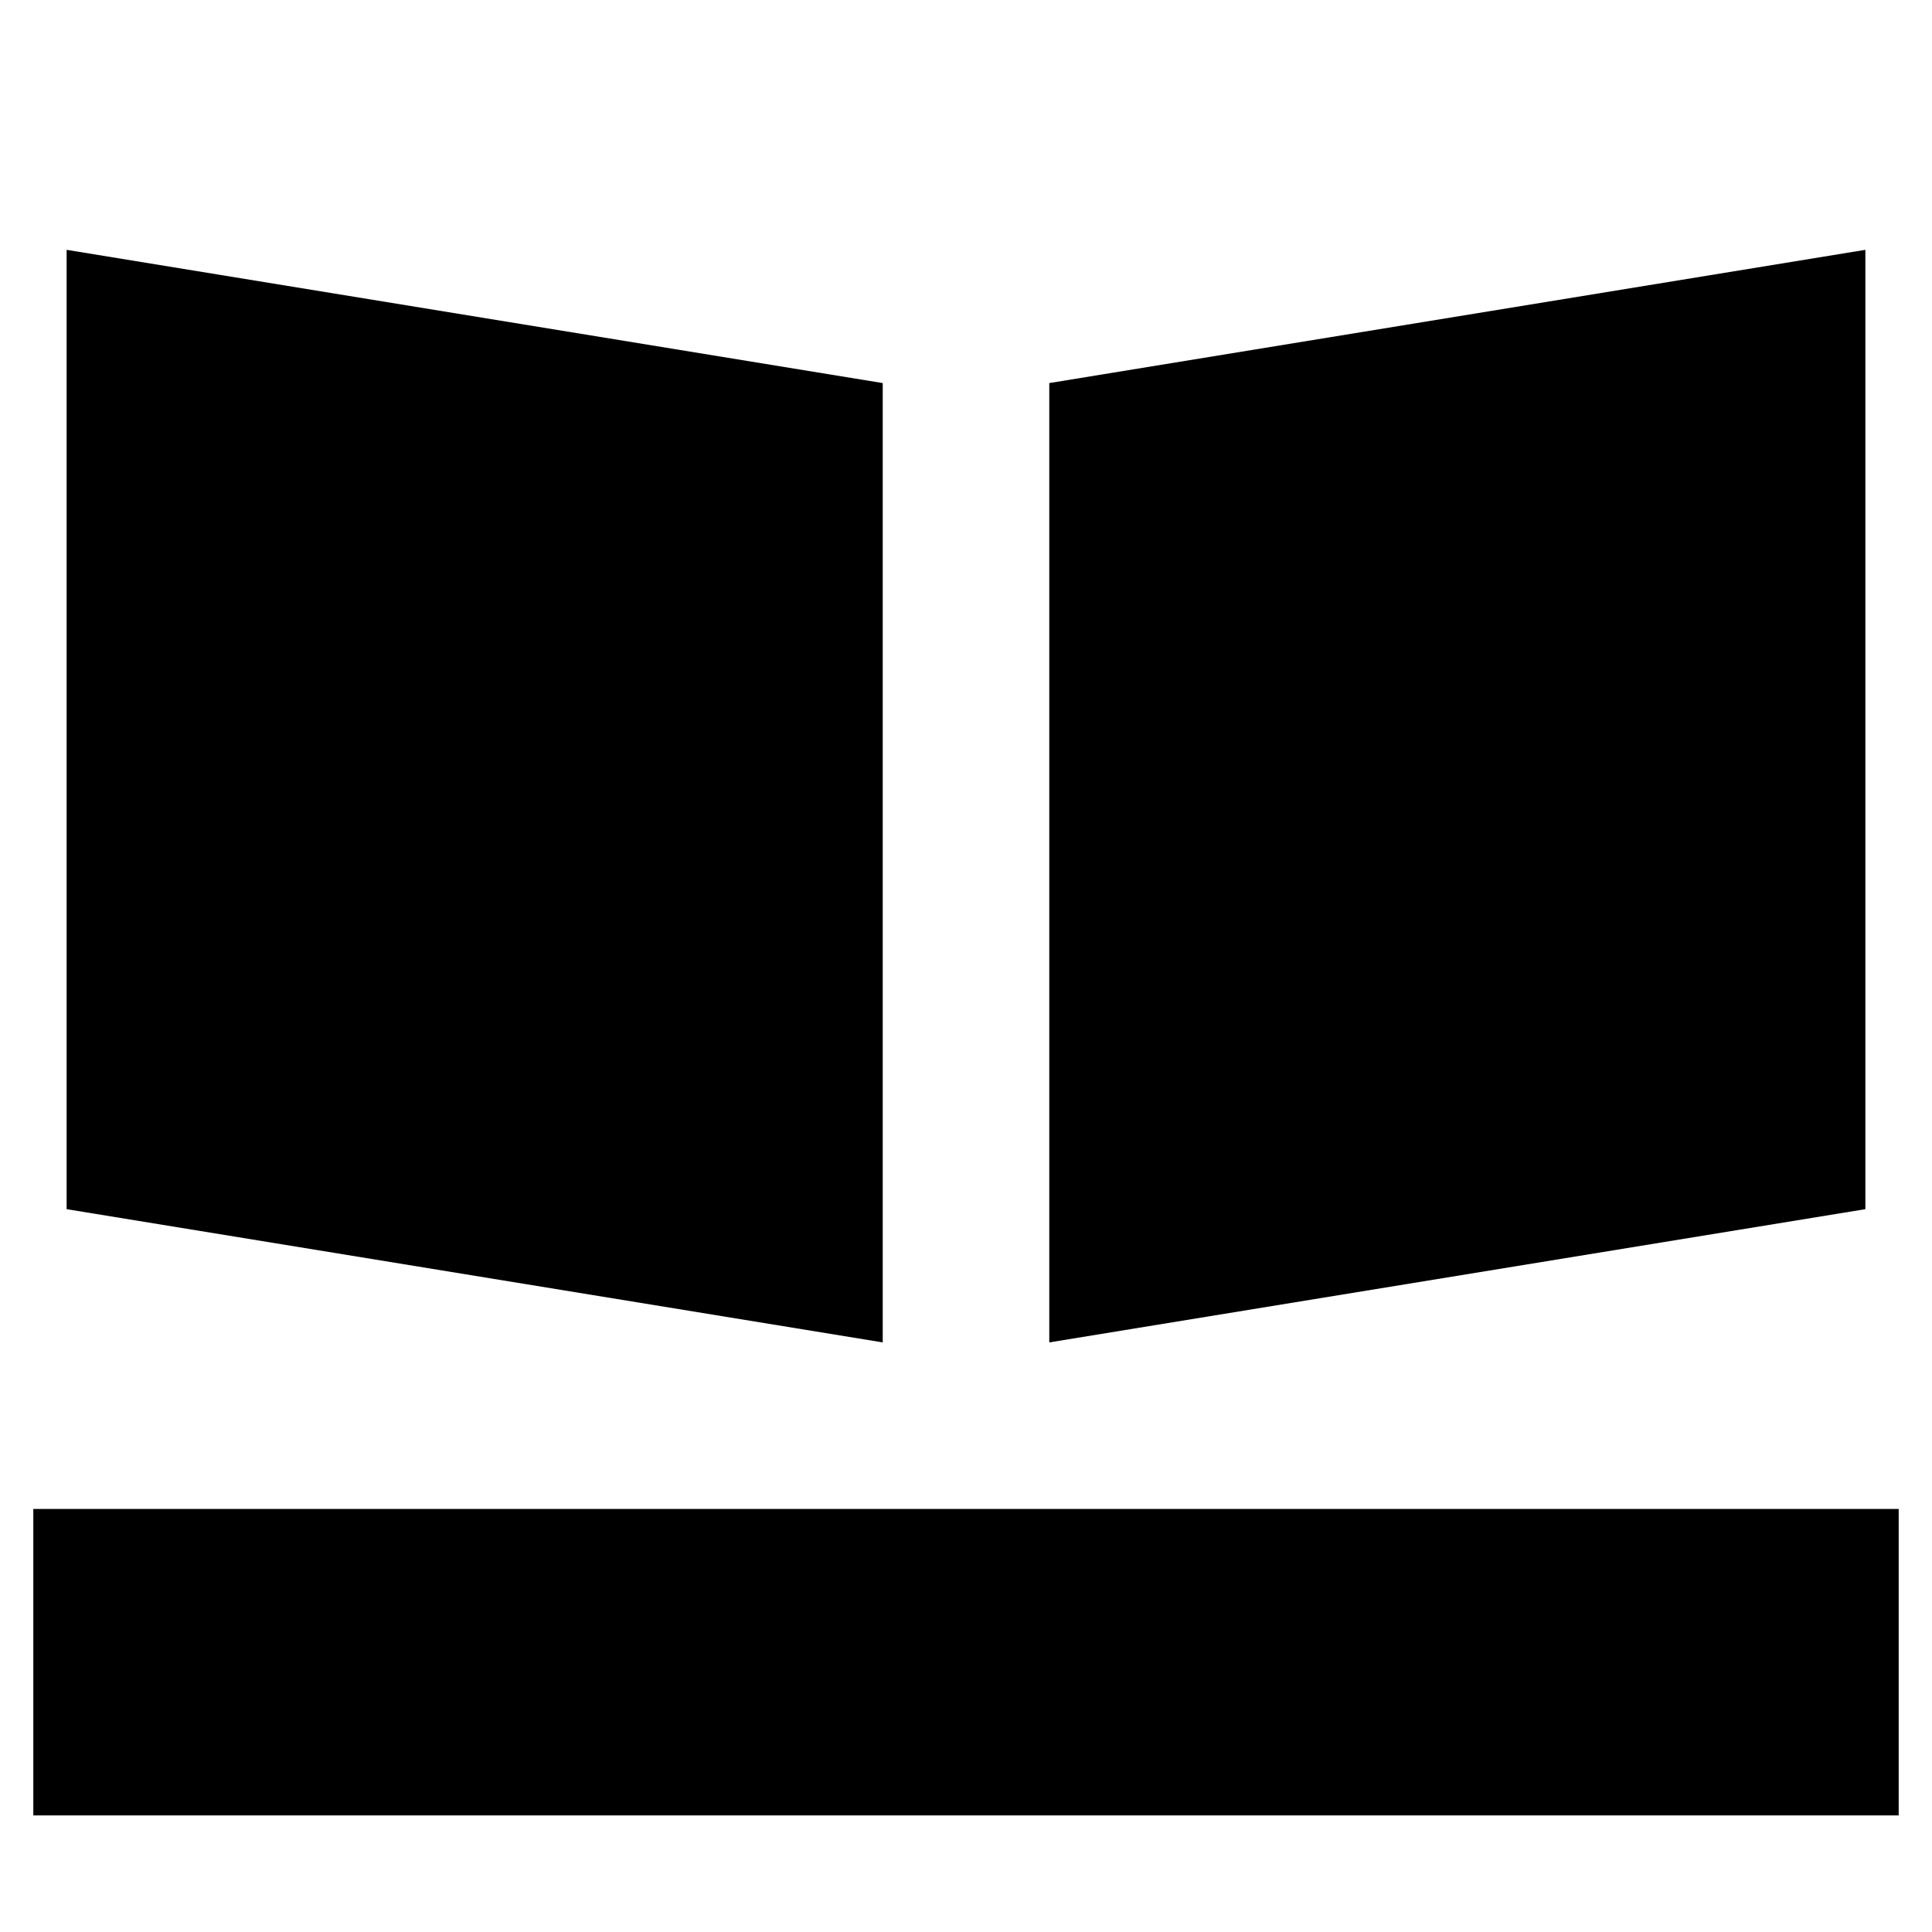
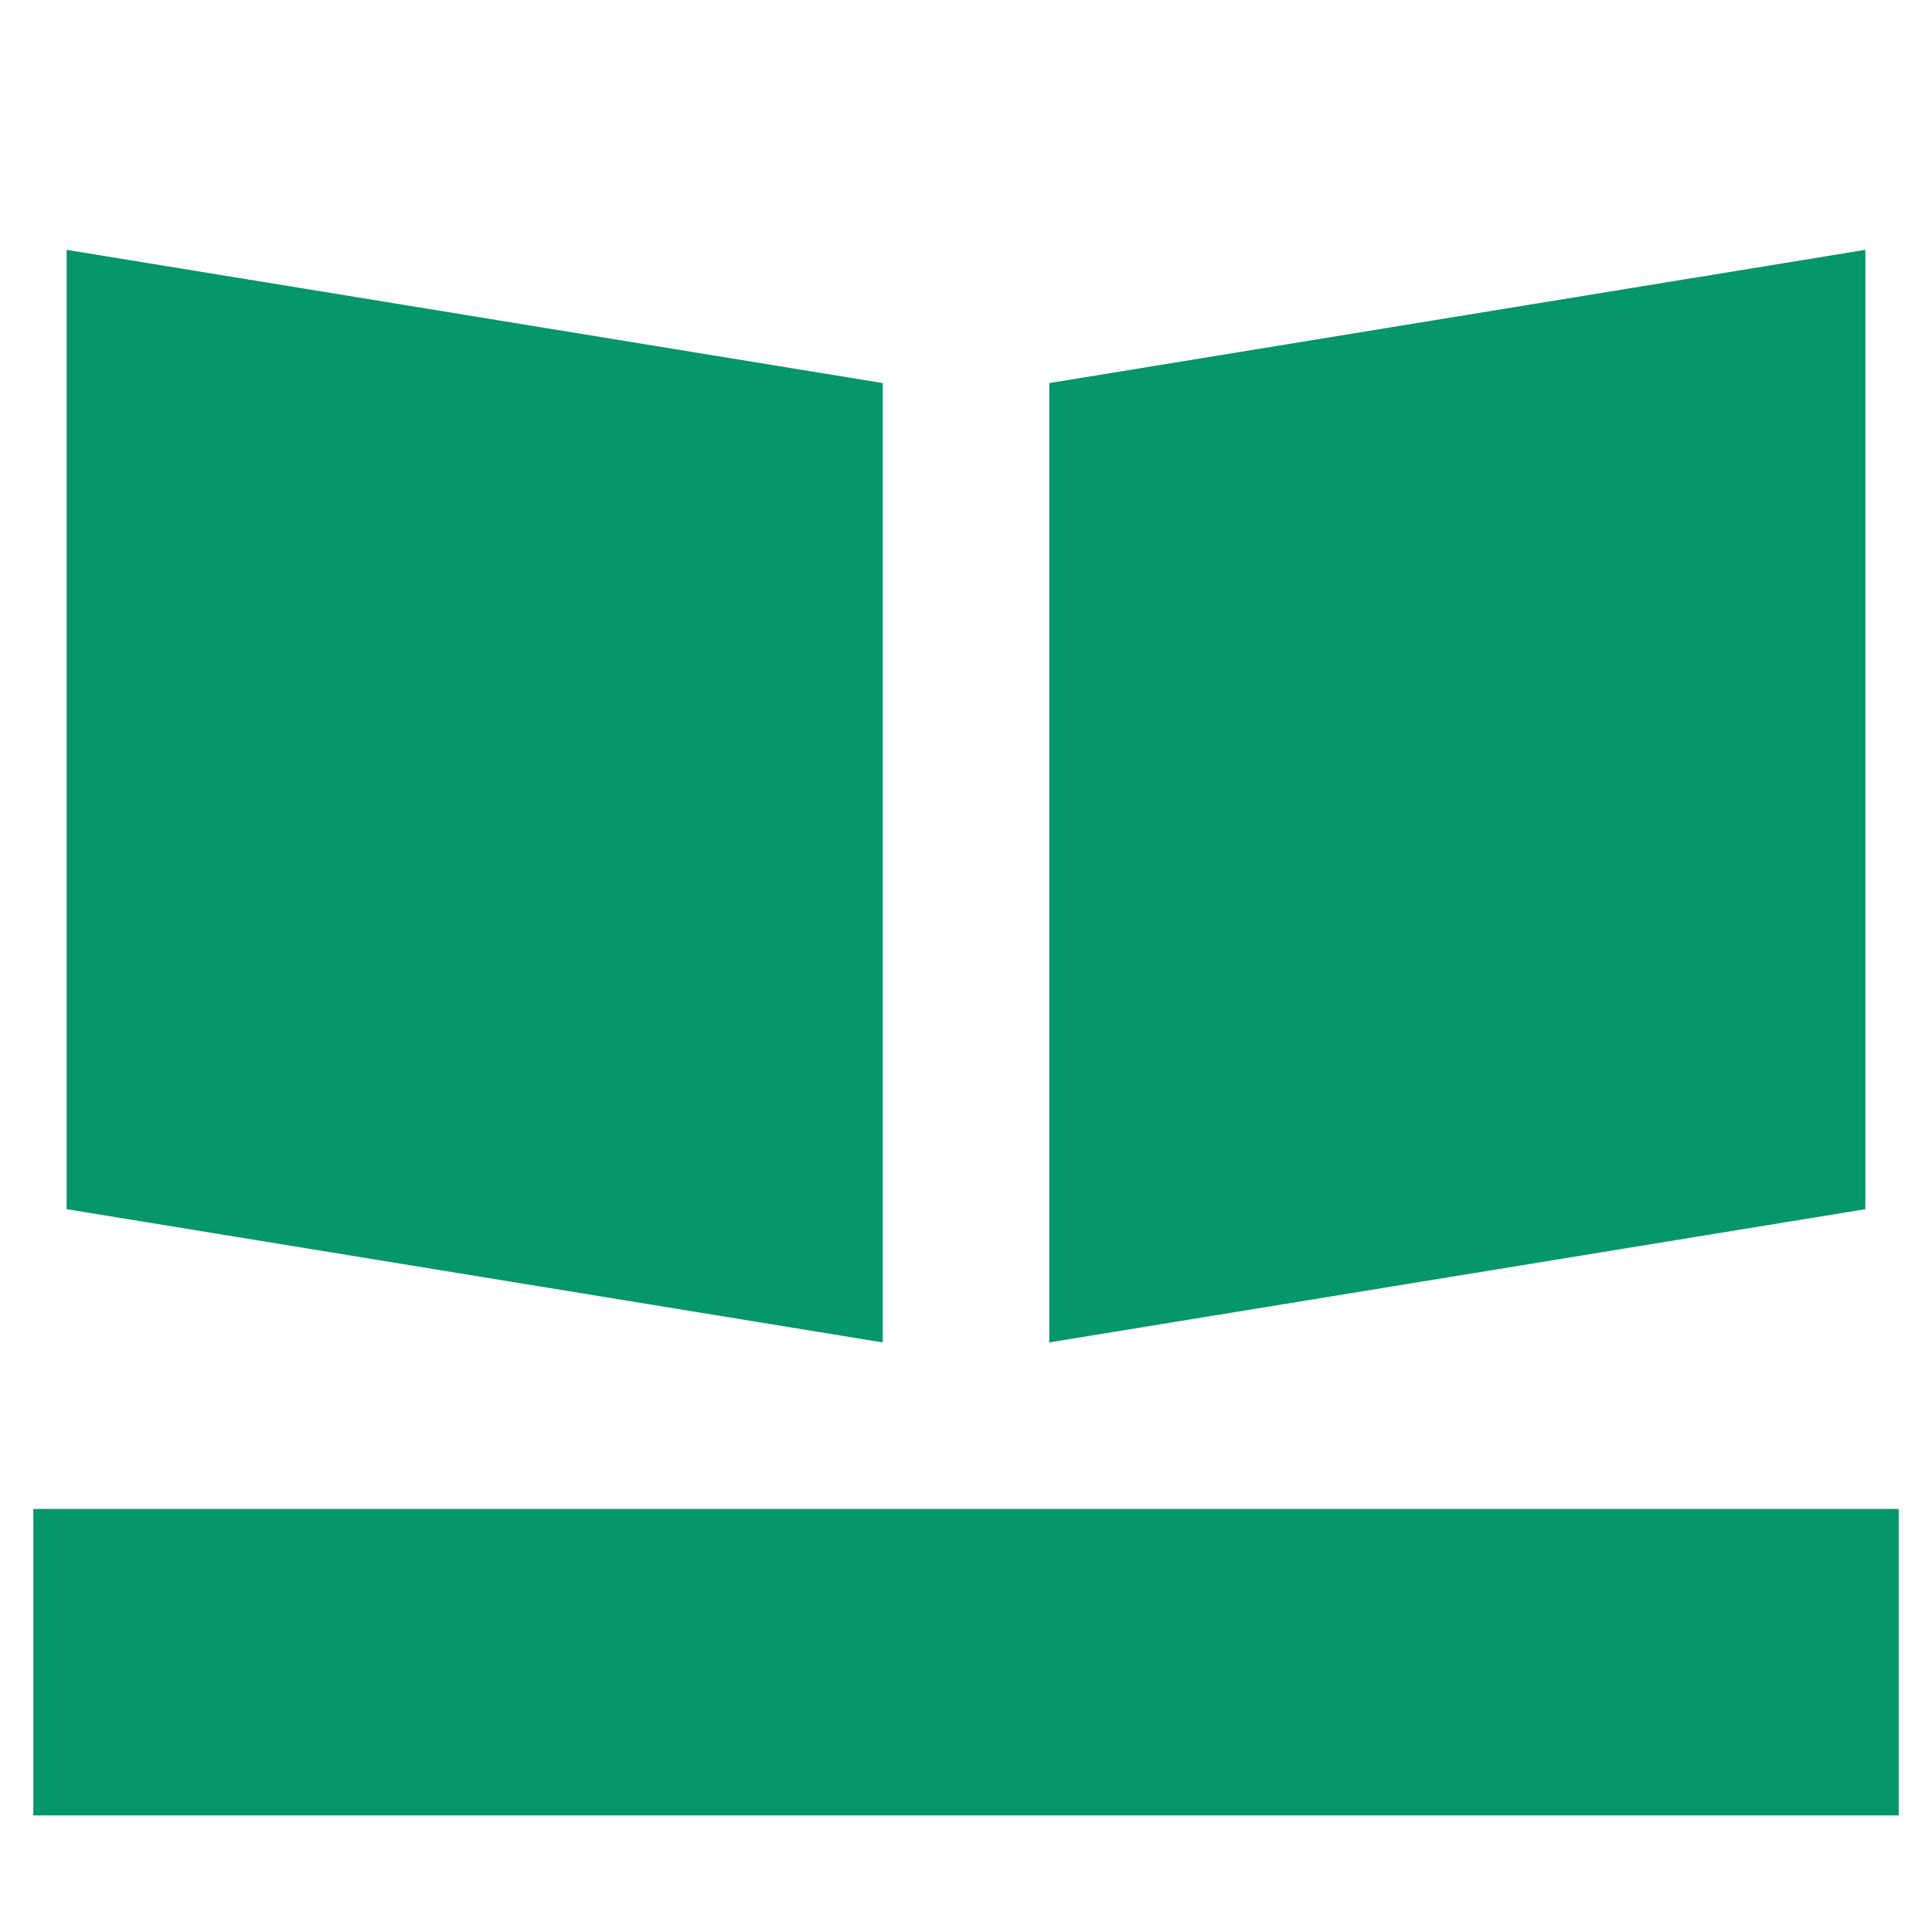
<svg xmlns="http://www.w3.org/2000/svg" viewBox="1.5 1.75 29 29" role="img" aria-label="budget-wa">
-   <g fill="currentColor">
+   <g fill="#059669">
    <path d="M2.5 5.5 L14.75 7.5 L14.75 21.9 L2.5 19.9 Z" />
    <path d="M17.25 7.5 L29.5 5.5 L29.5 19.9 L17.25 21.9 Z" />
    <rect x="2" y="24.4" width="28" height="4.6" />
  </g>
</svg>
